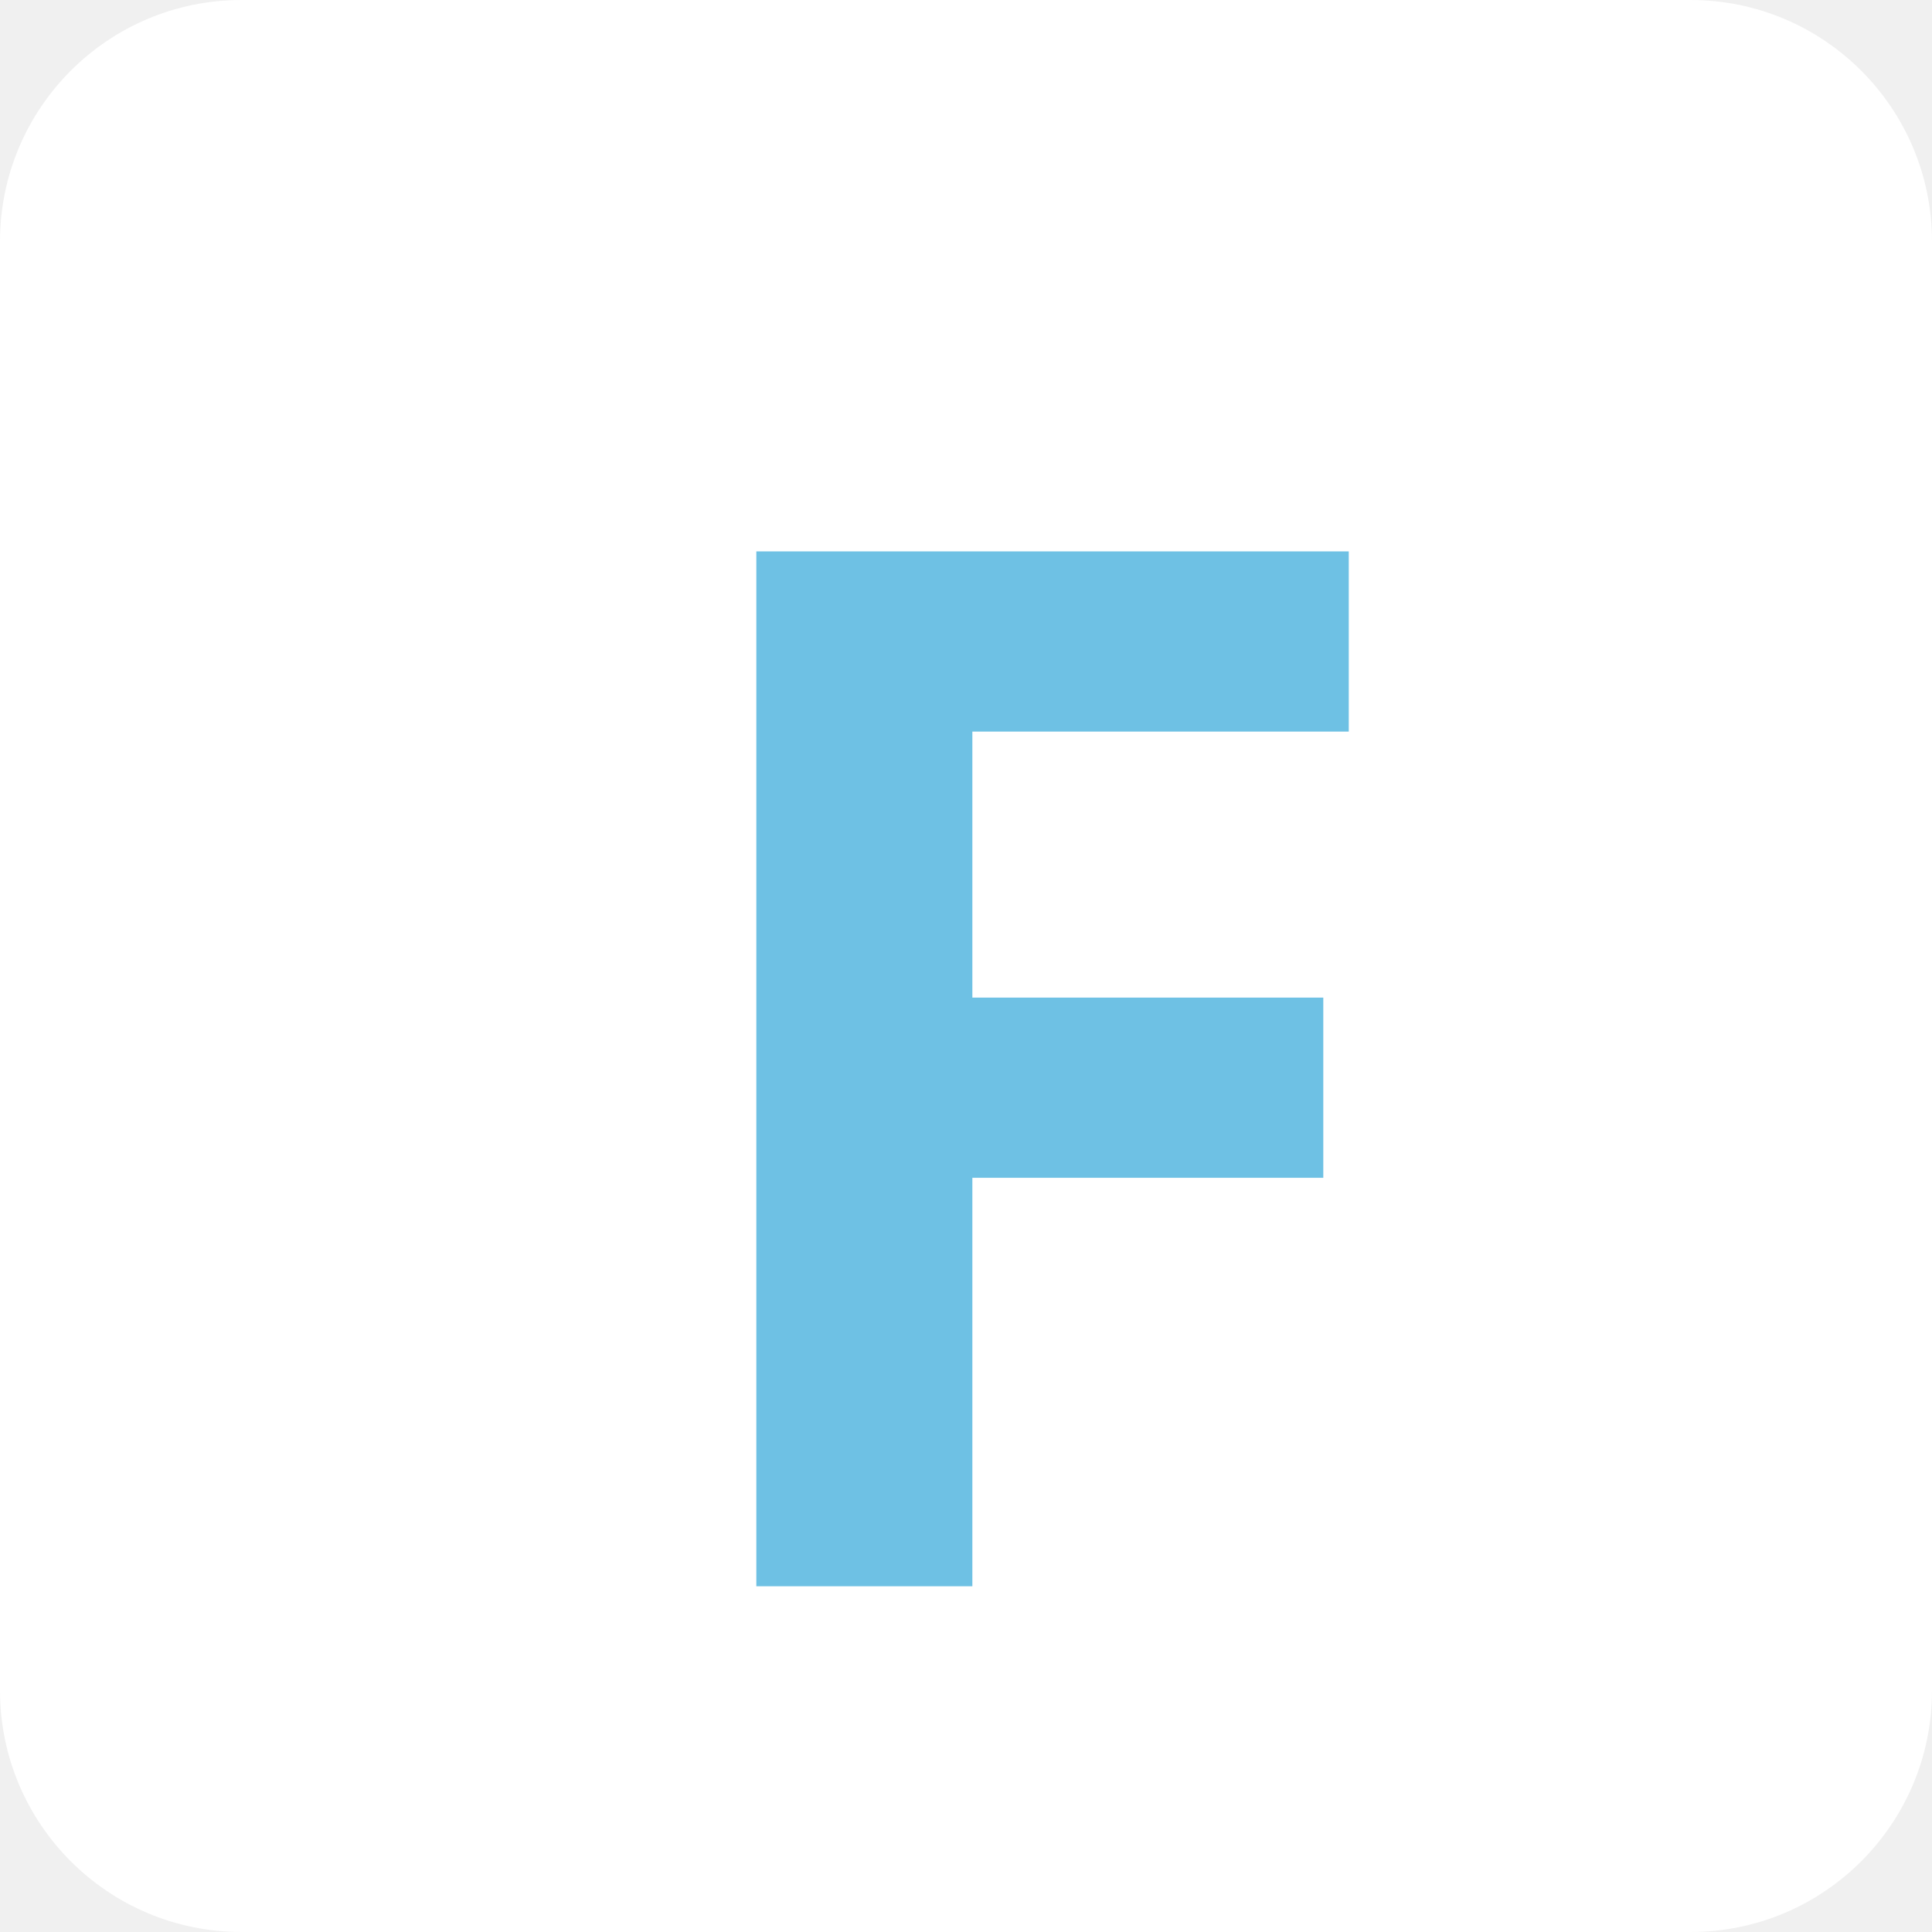
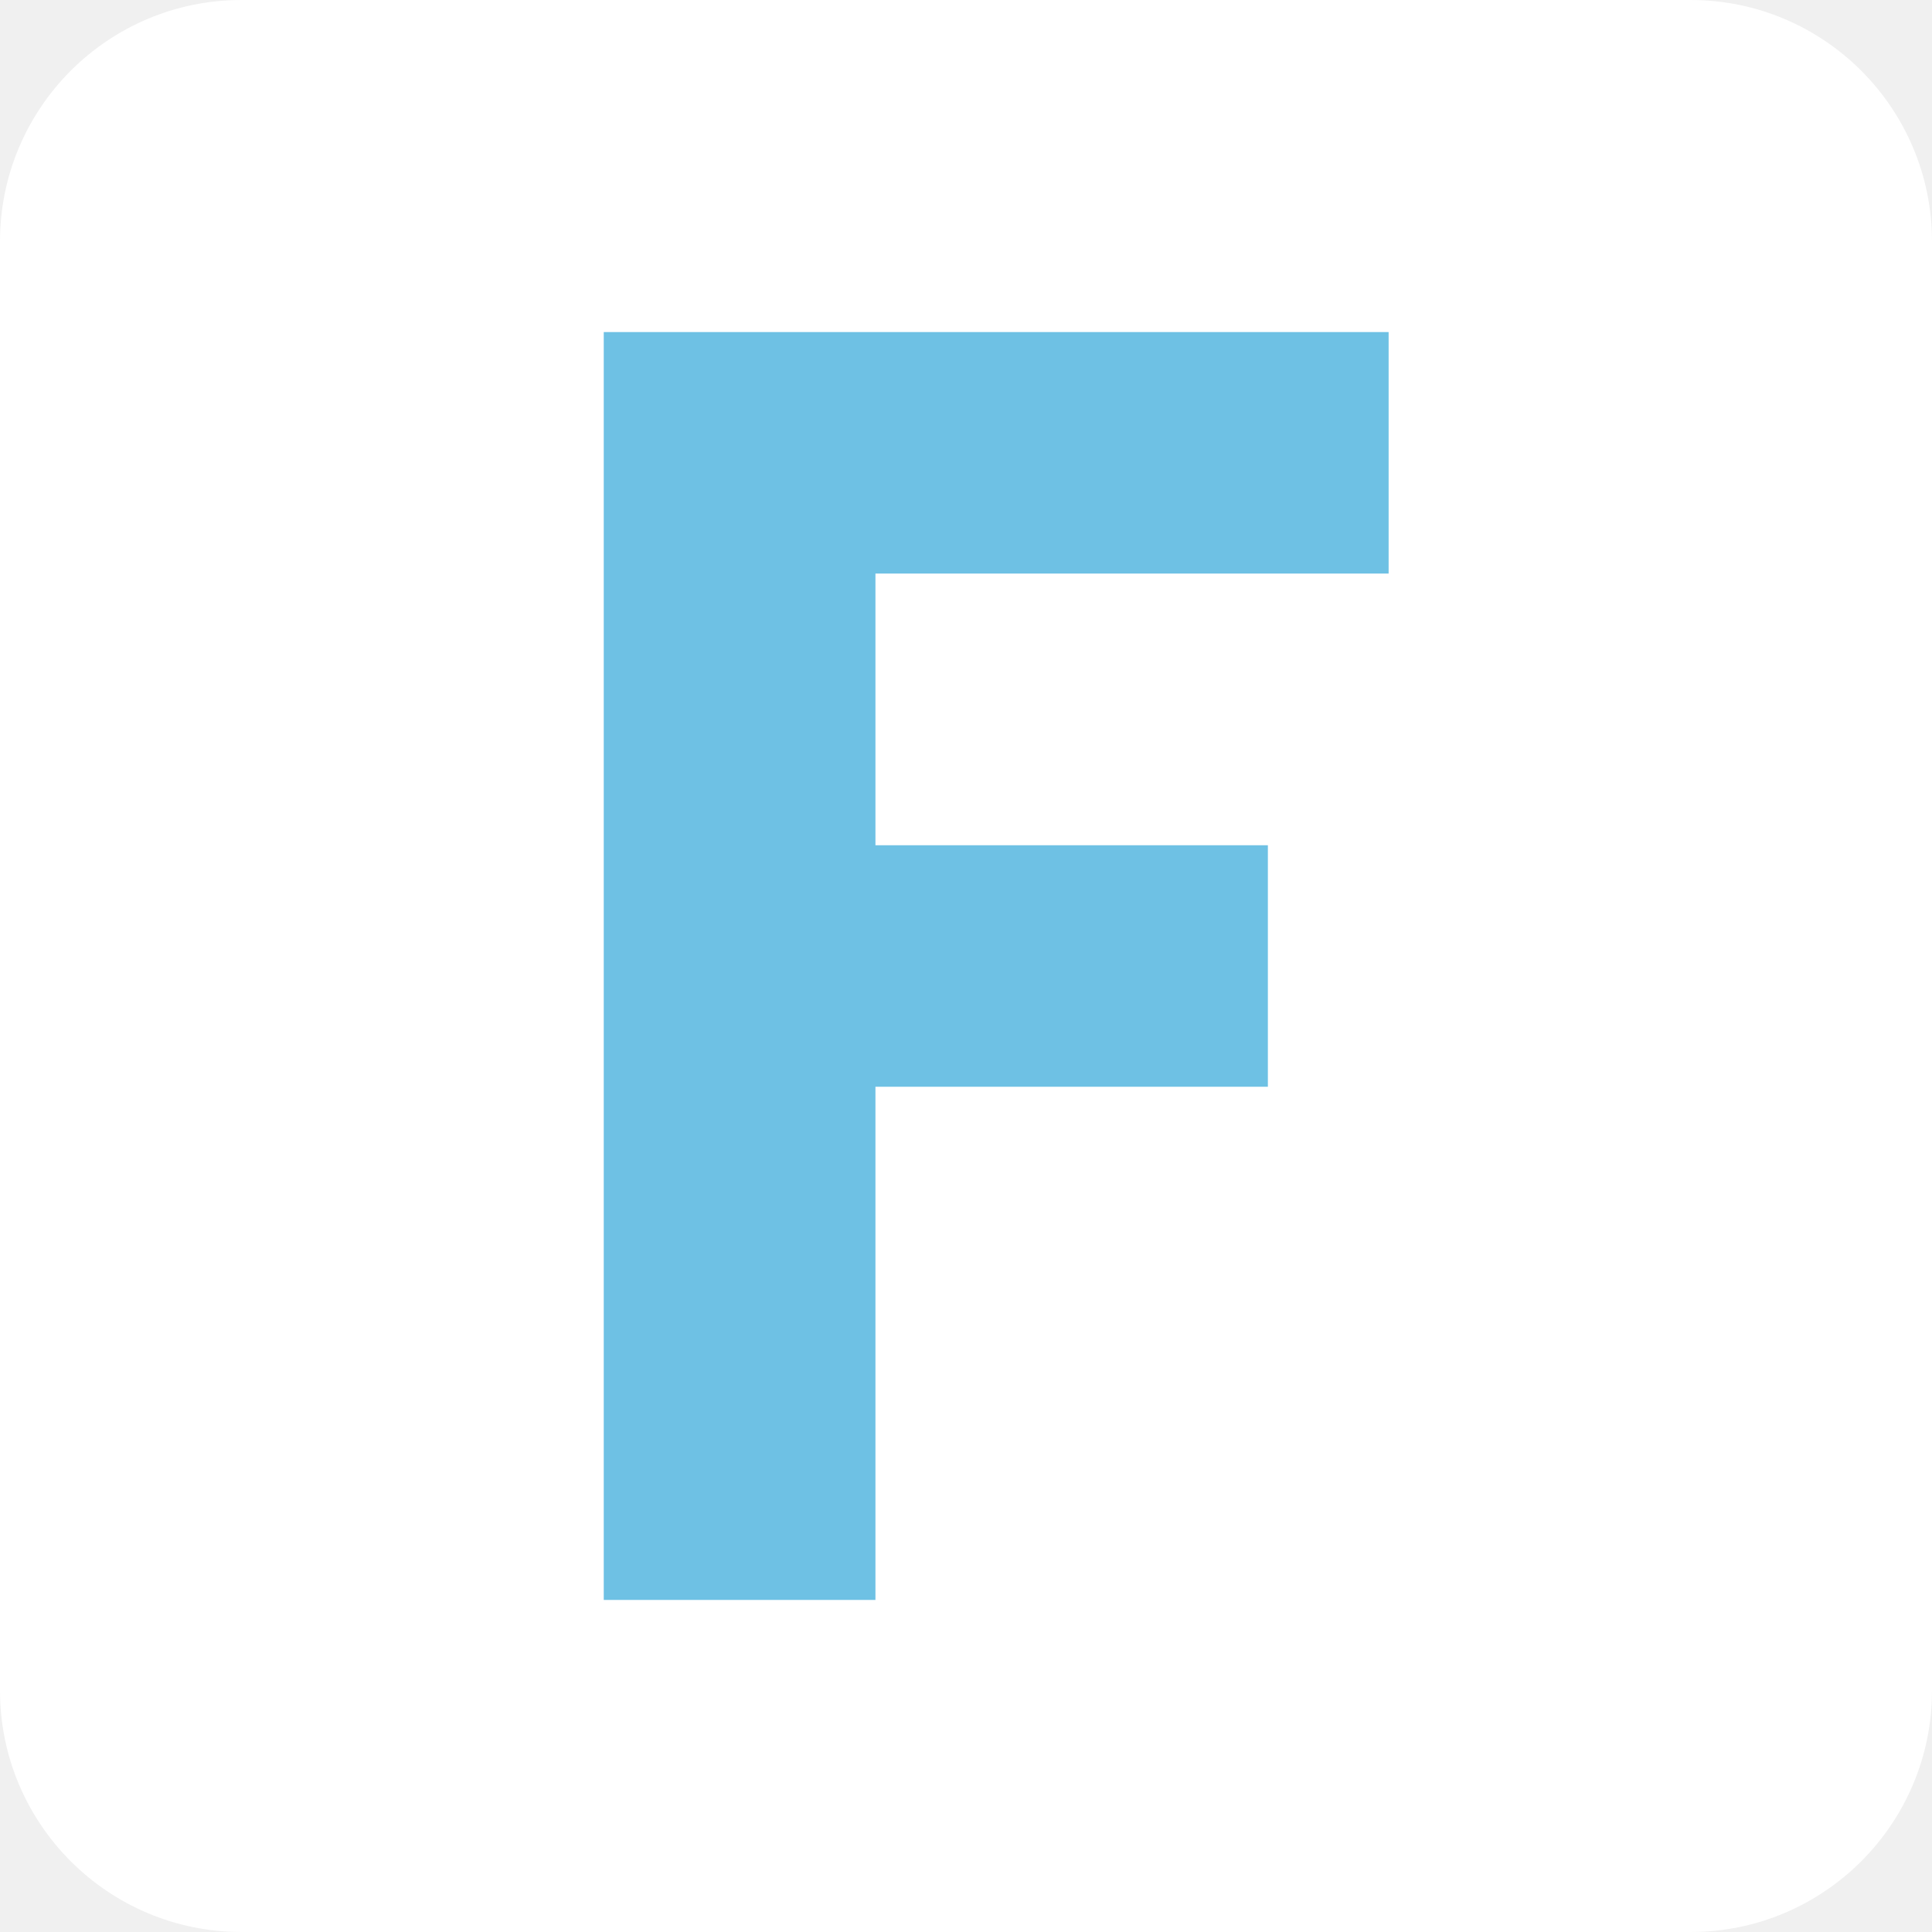
<svg xmlns="http://www.w3.org/2000/svg" viewBox="0 0 32 32">
  <rect width="32" height="32" rx="4" fill="#ffffff" />
-   <text x="53%" y="53%" dominant-baseline="central" text-anchor="middle" font-family="'Oswald', 'Arial Black', sans-serif" font-weight="700" font-size="24" fill="#6EC1E4">F</text>
+   <path d="M10 5.5 H23 V9.5 H14.5 V14 H21 V18 H14.5 V26.5 H10 Z" fill="#6EC1E4" />
</svg>
